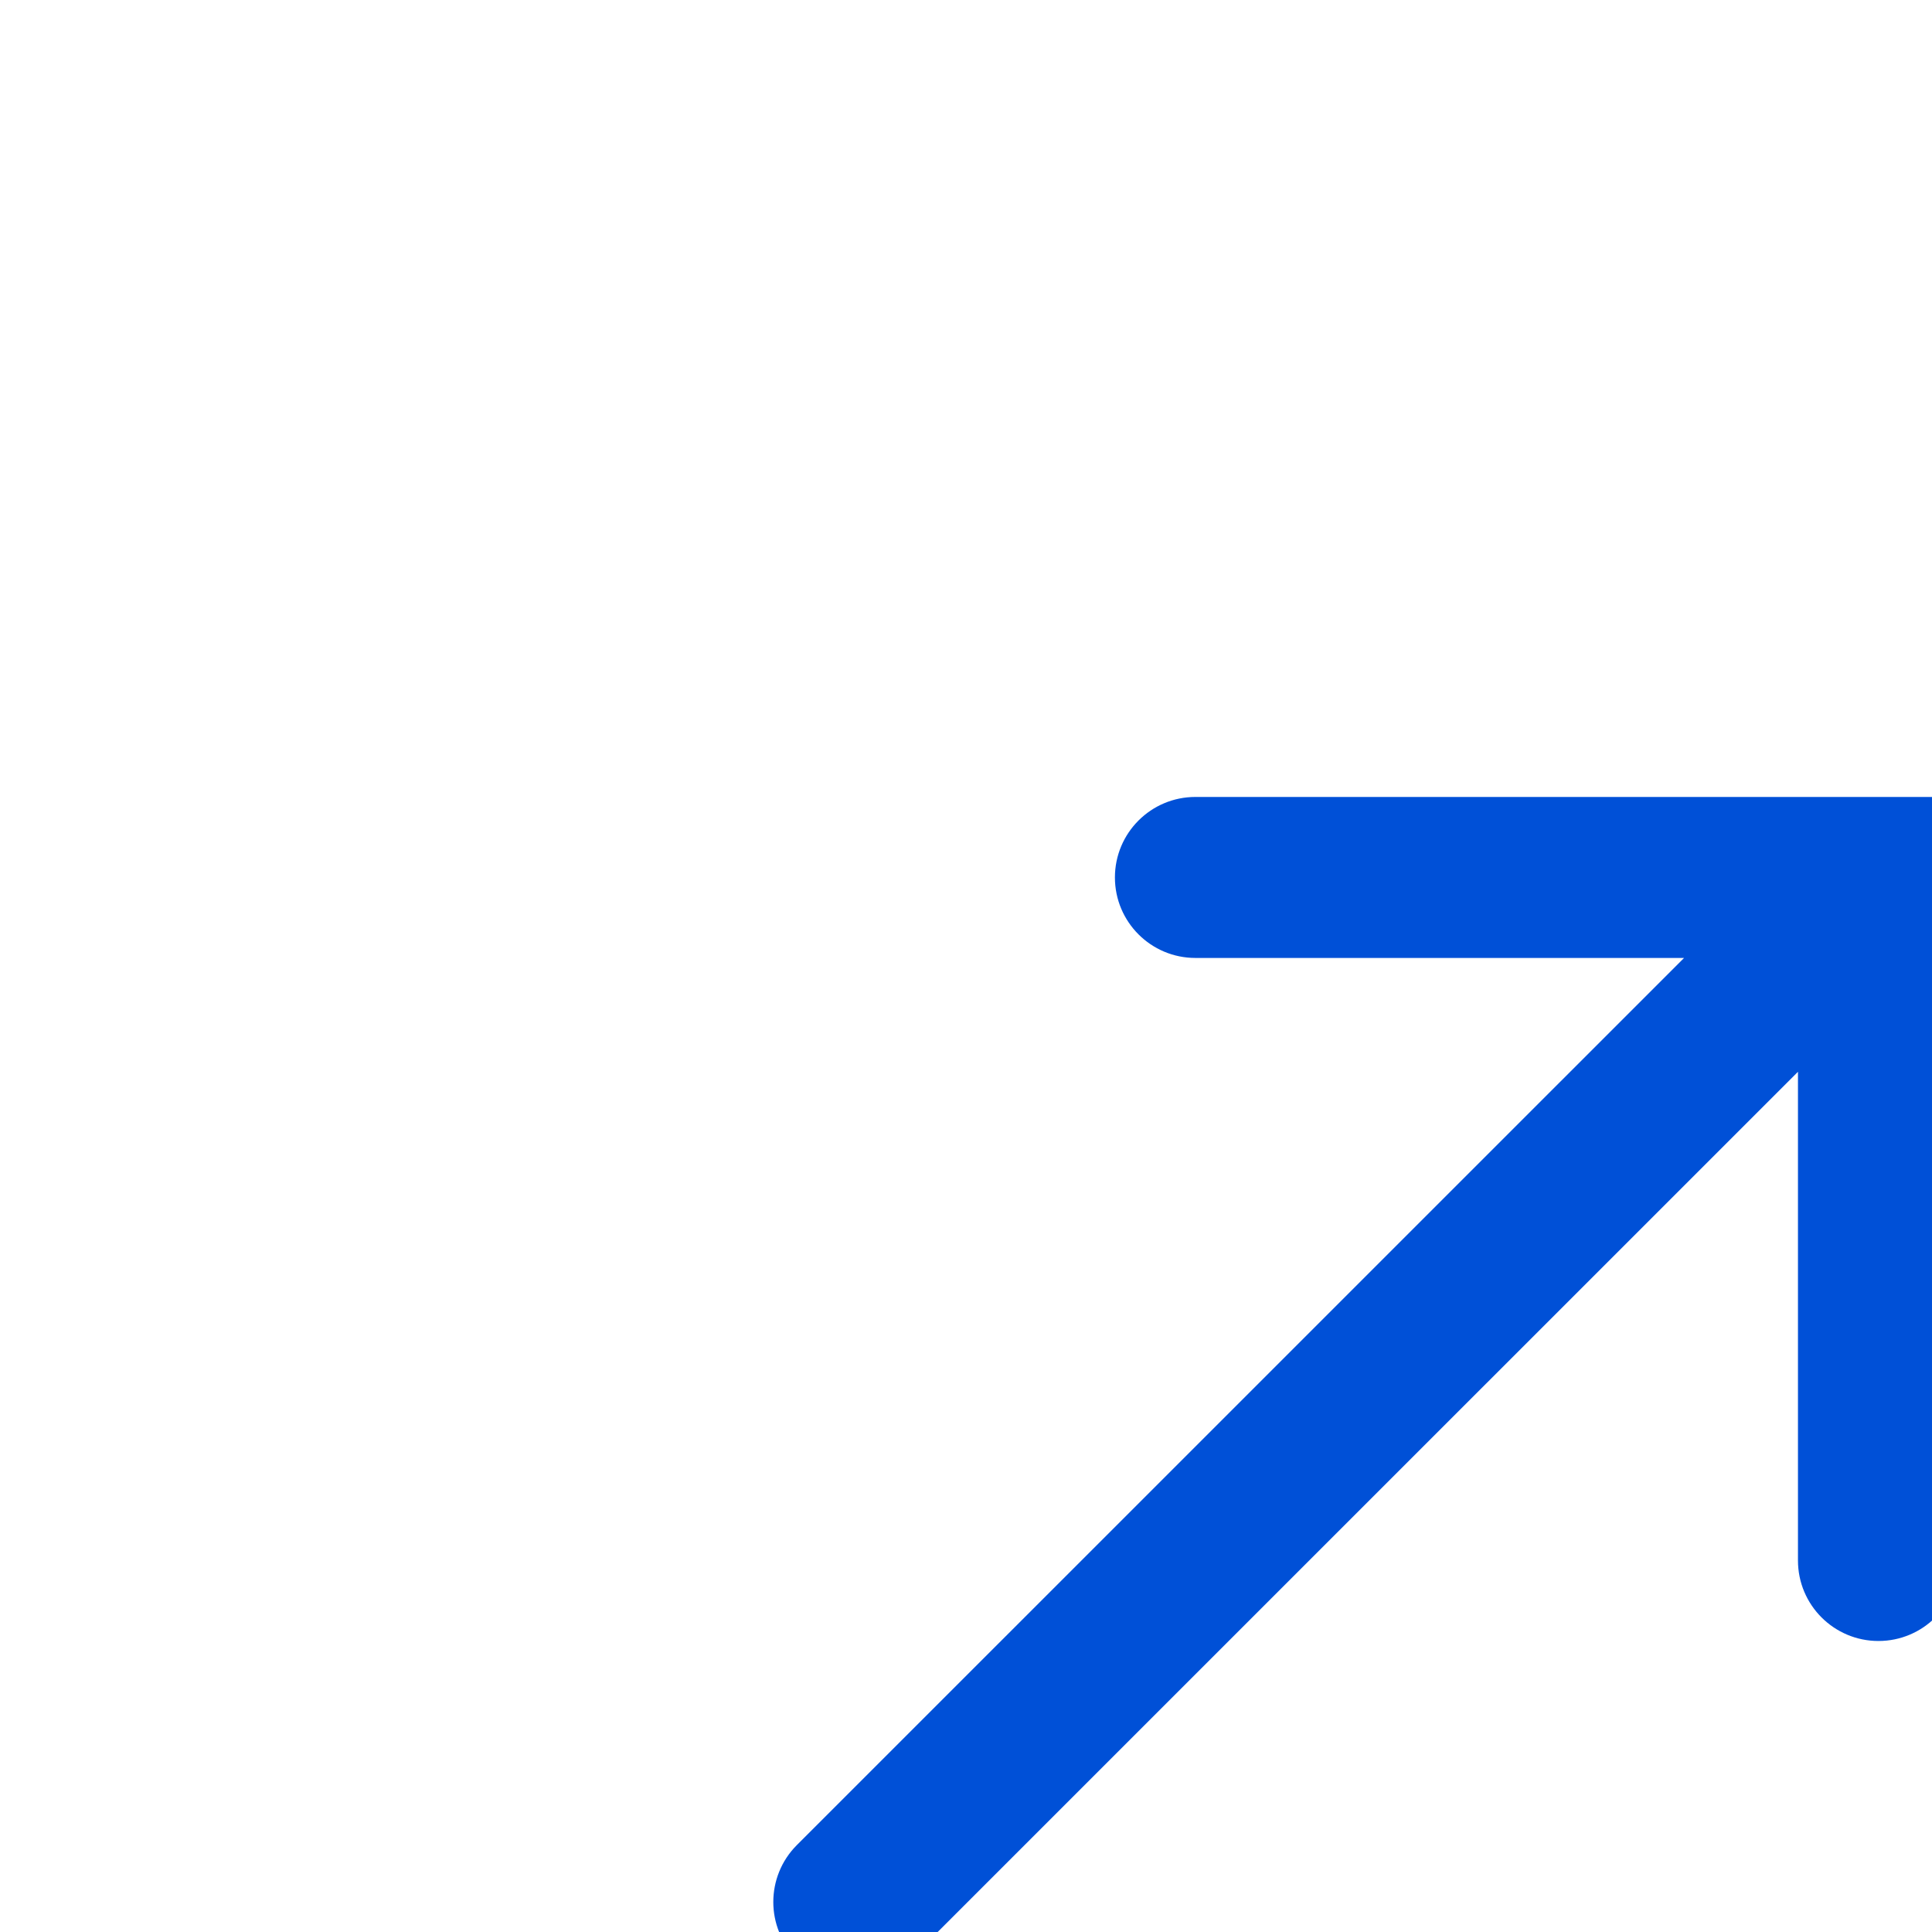
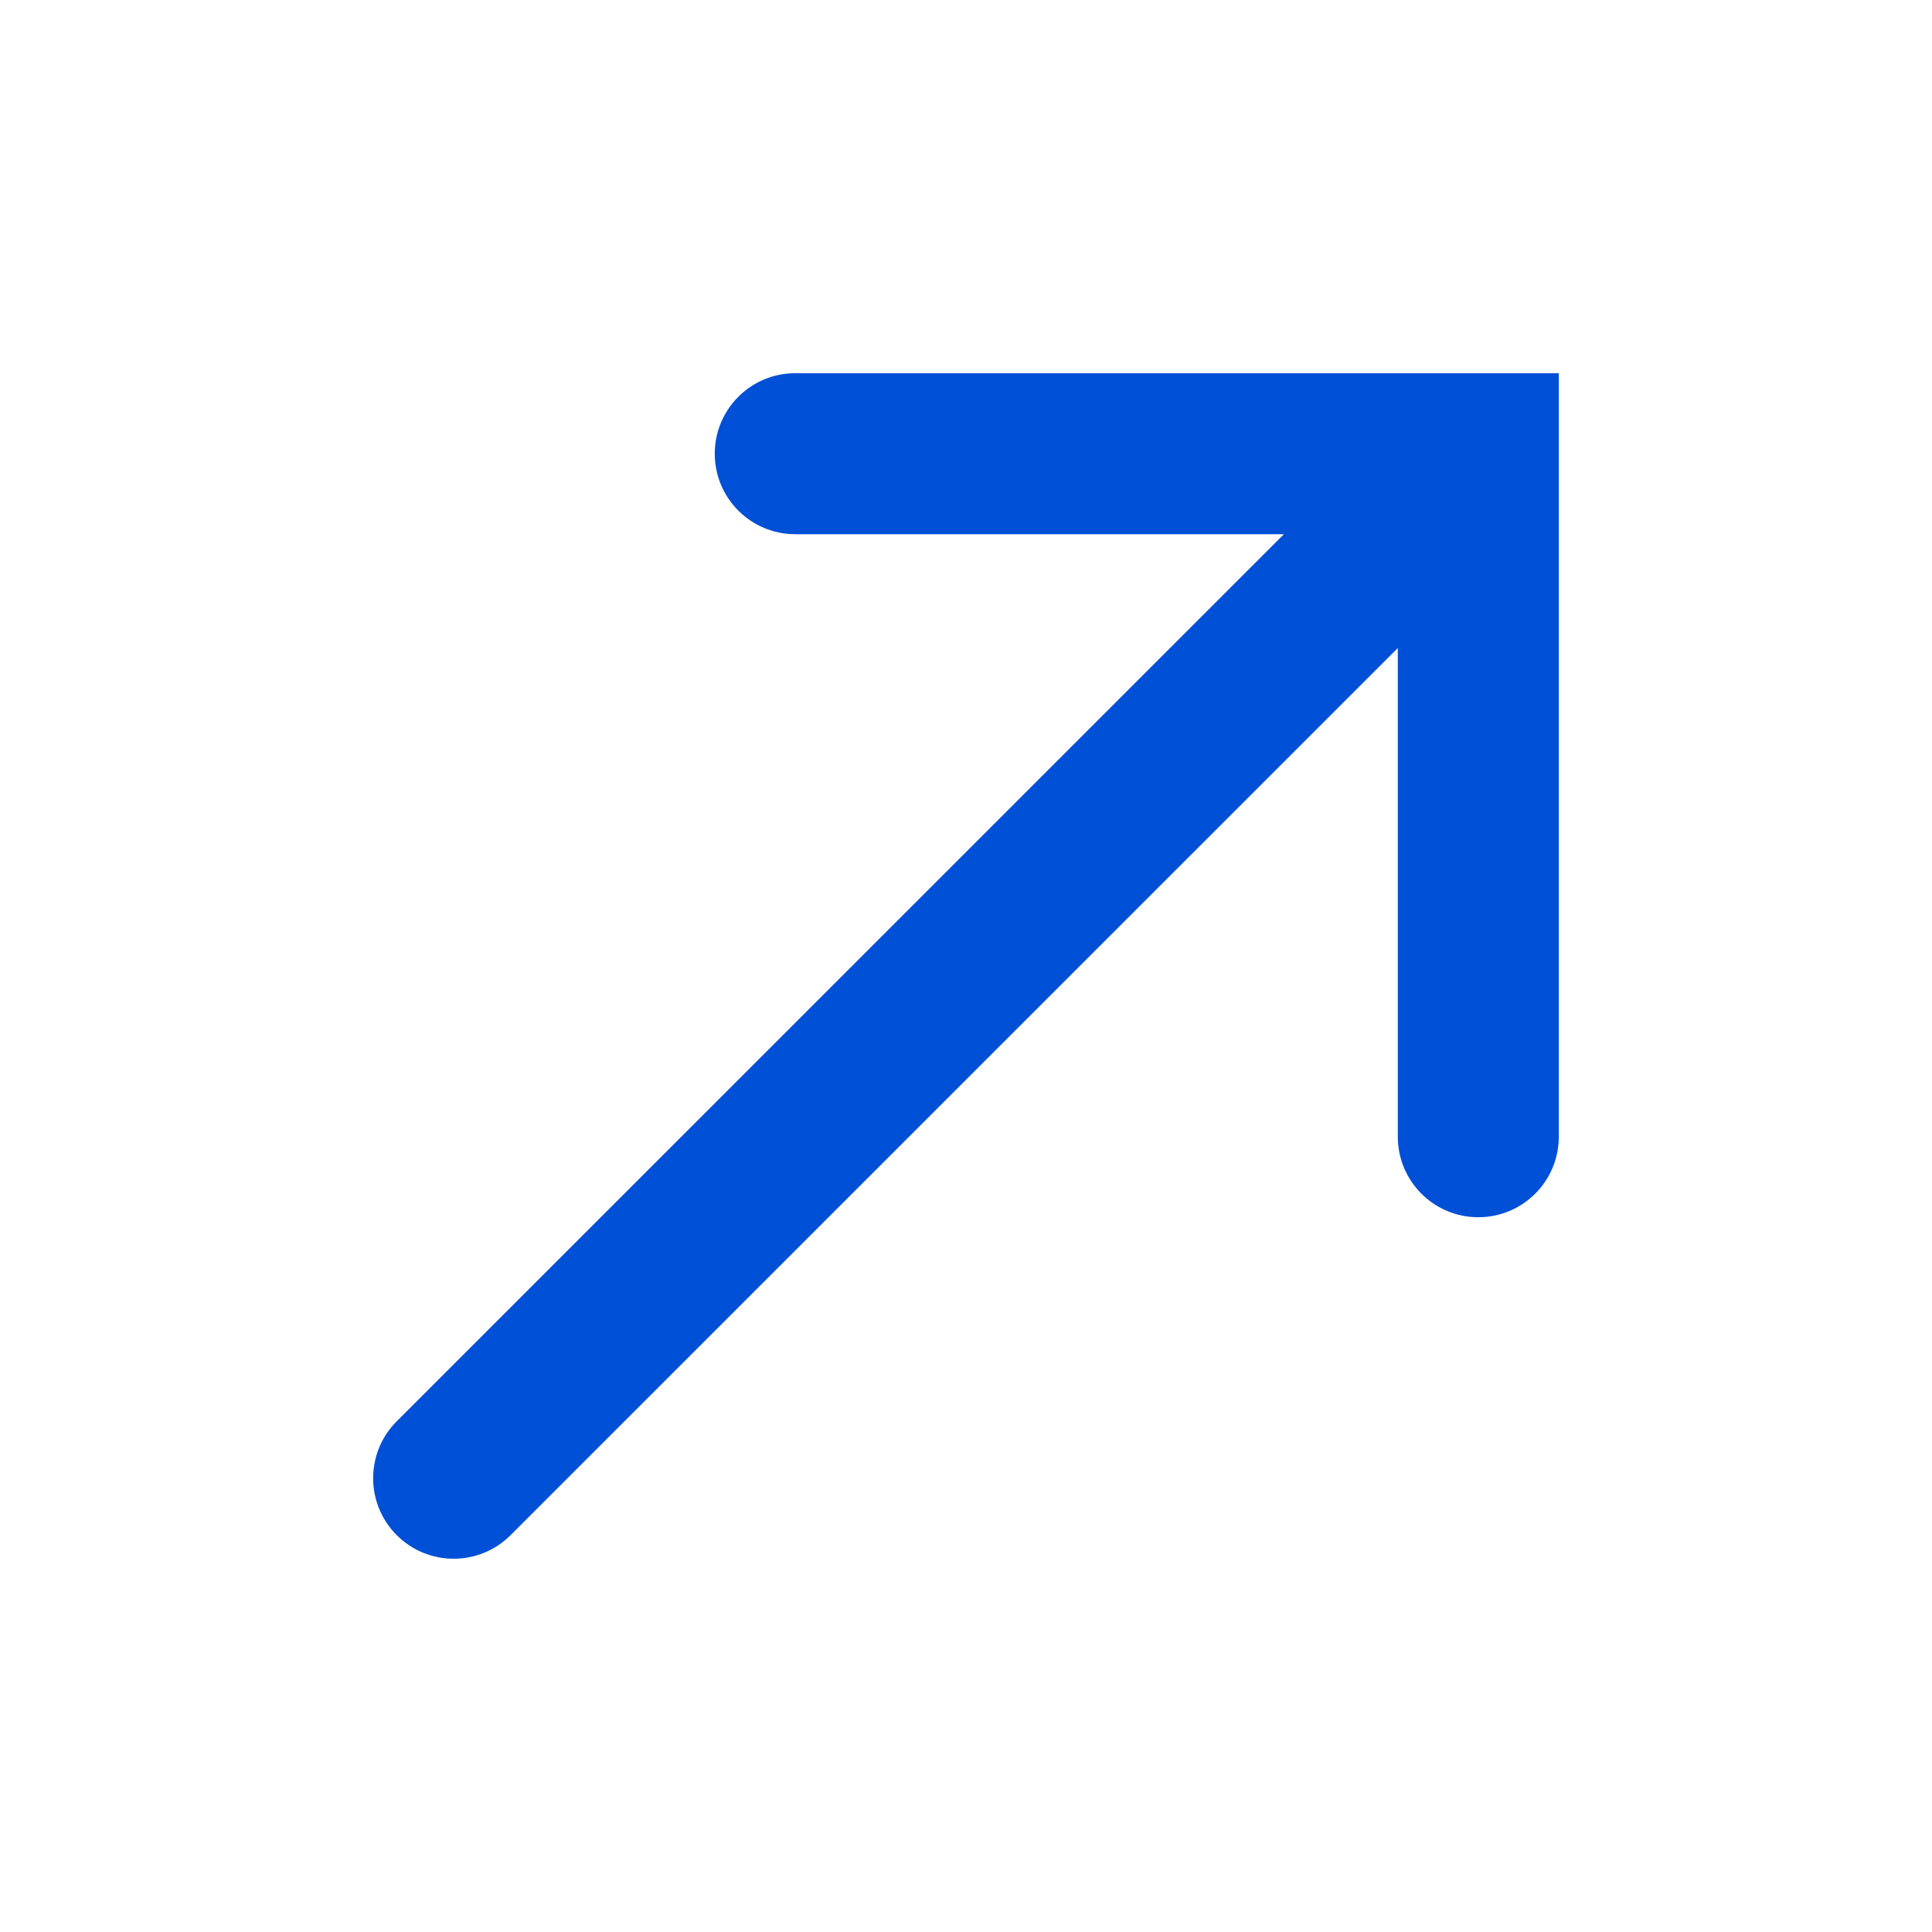
- <svg xmlns="http://www.w3.org/2000/svg" width="24" height="24" viewBox="0 0 24 24">
-   <path fill="#0050D7" fill-rule="evenodd" d="M20.92 11.9h-6.07a1 1 0 0 1 0-2h9.485v9.485a1 1 0 0 1-2 0v-6.071l-11.021 11.02a1 1 0 0 1-1.415-1.414L20.92 11.9z" />
+ <svg xmlns="http://www.w3.org/2000/svg" width="24" height="24" style="">
+   <rect id="backgroundrect" width="100%" height="100%" x="0" y="0" fill="none" stroke="none" />
+   <g class="currentLayer" style="">
+     <path fill="#0050D7" fill-rule="evenodd" d="M15.949,6.636 h-6.07 a1,1 0 0 1 0,-2 h9.485 v9.485 a1,1 0 0 1 -2,0 v-6.071 l-11.021,11.02 a1,1 0 0 1 -1.415,-1.414 L15.949,6.636 z" id="svg_1" class="" />
+   </g>
</svg>
